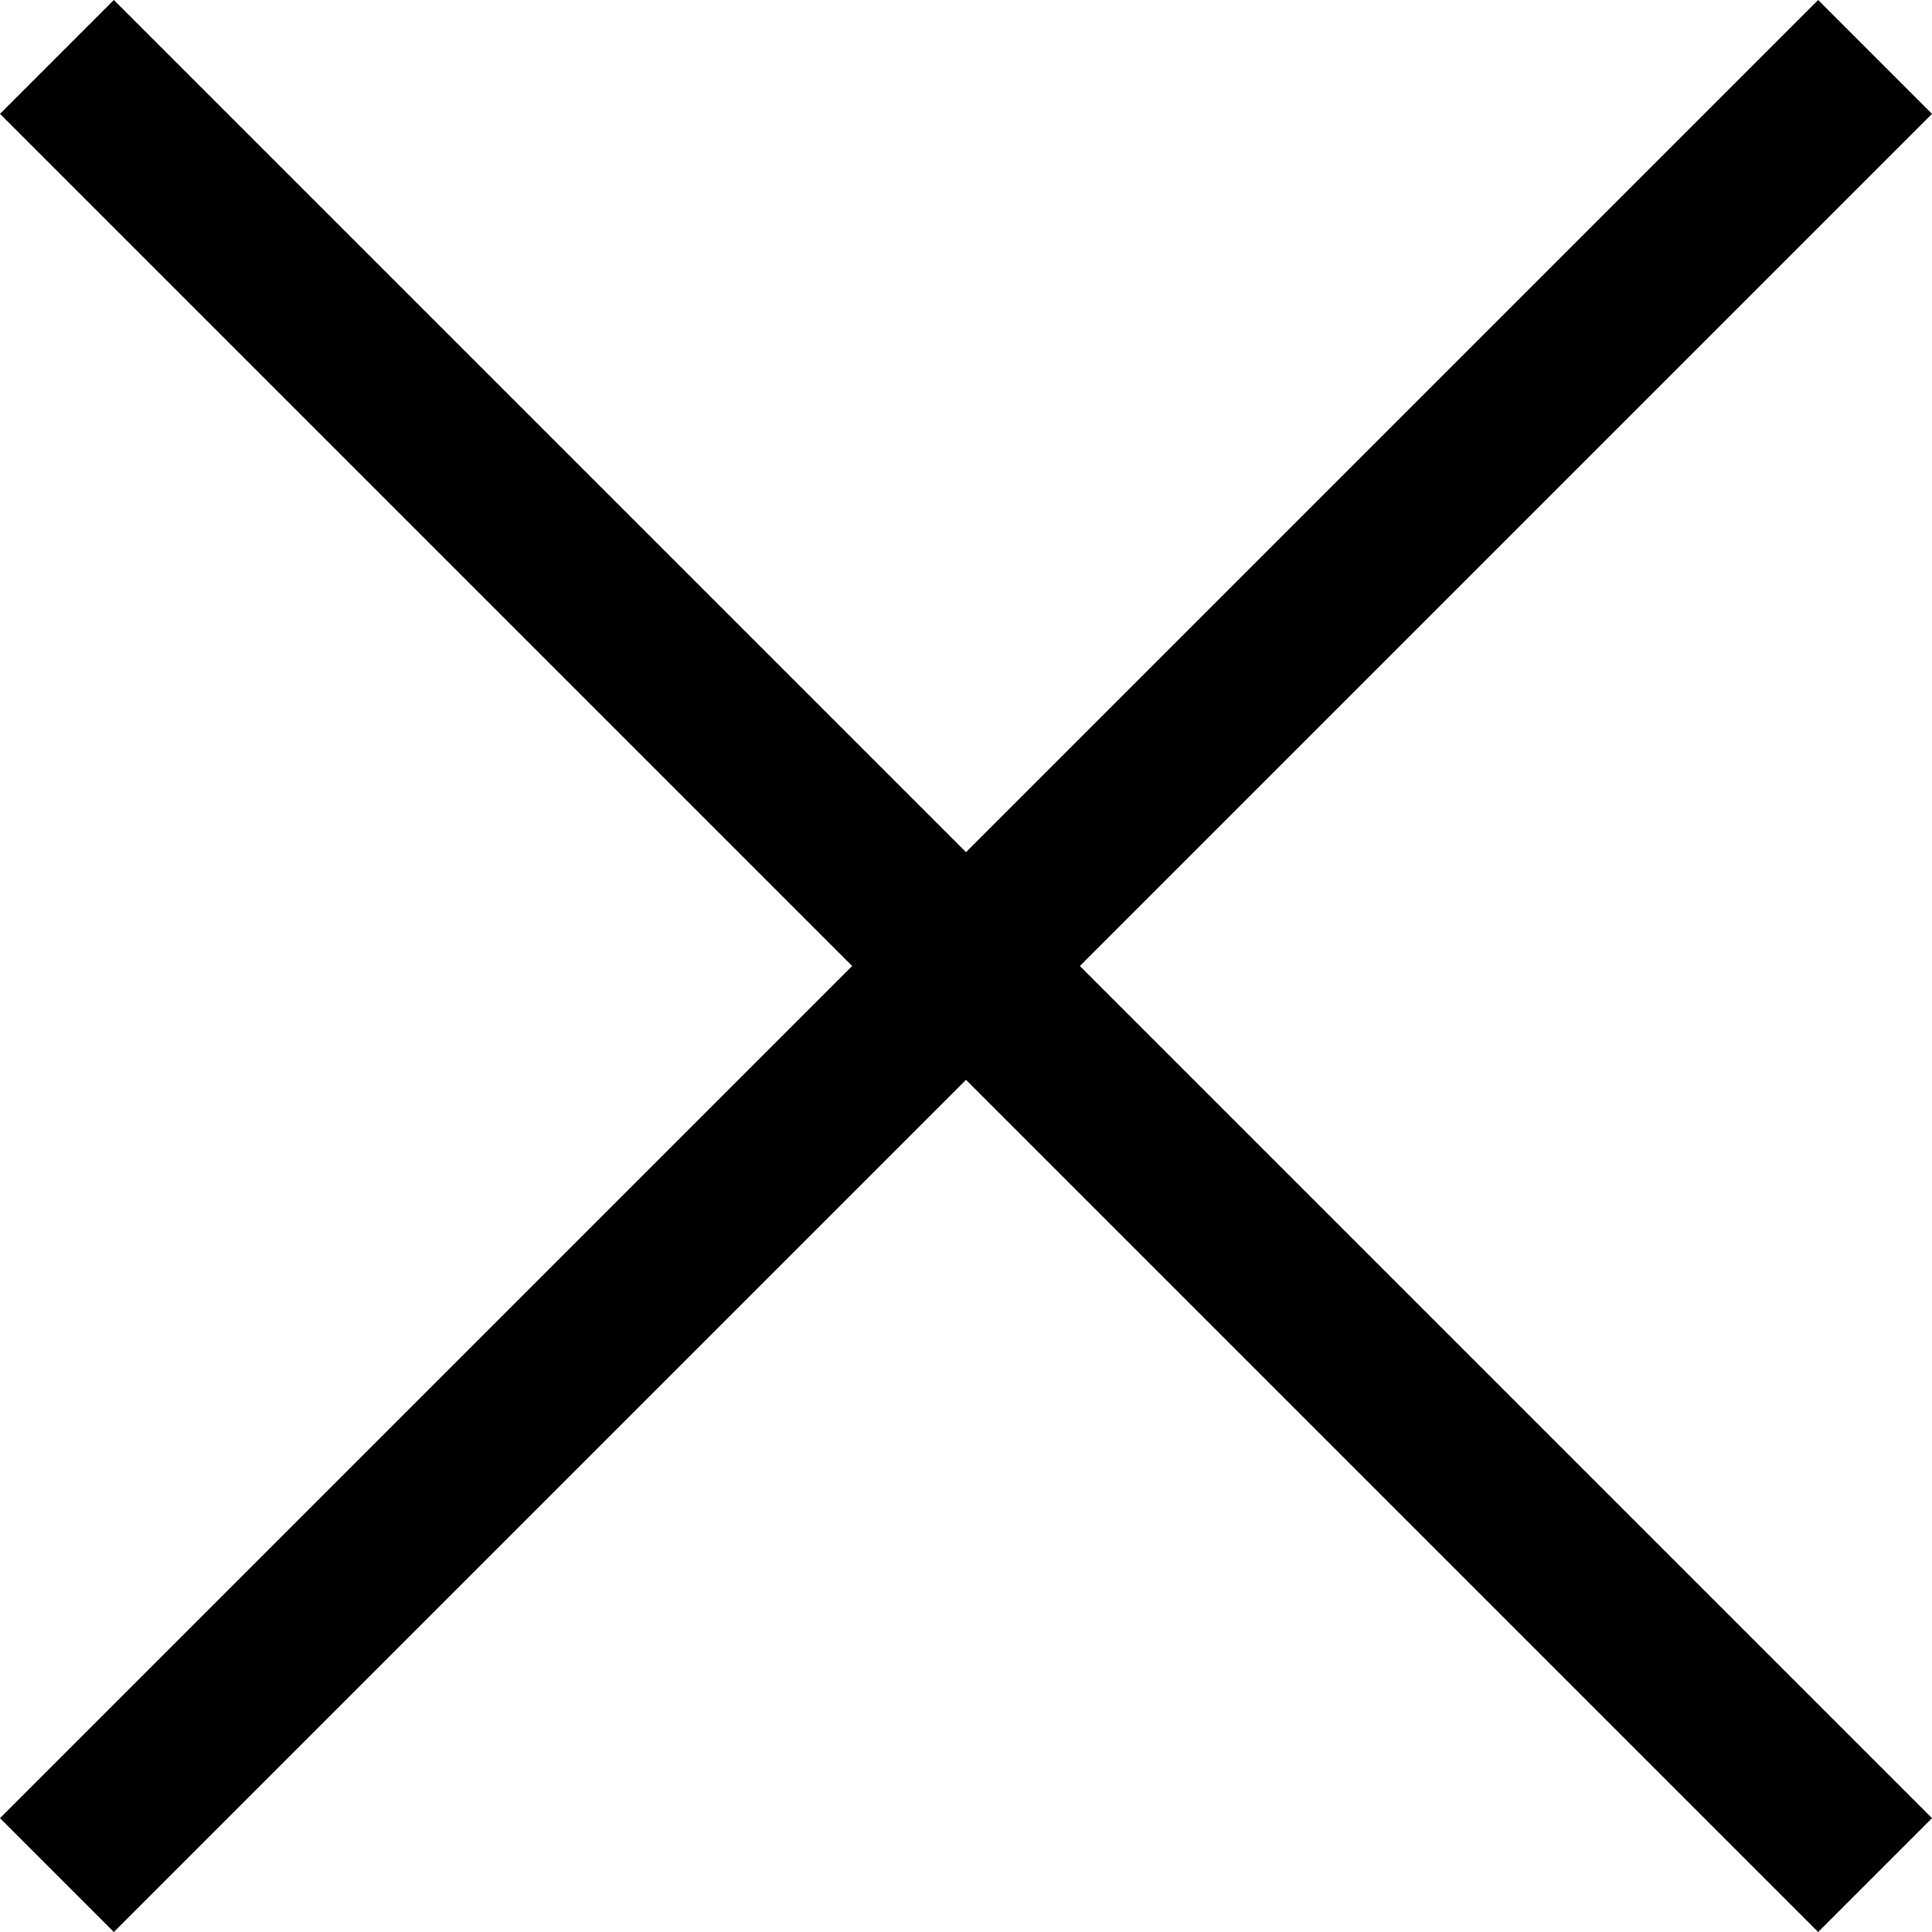
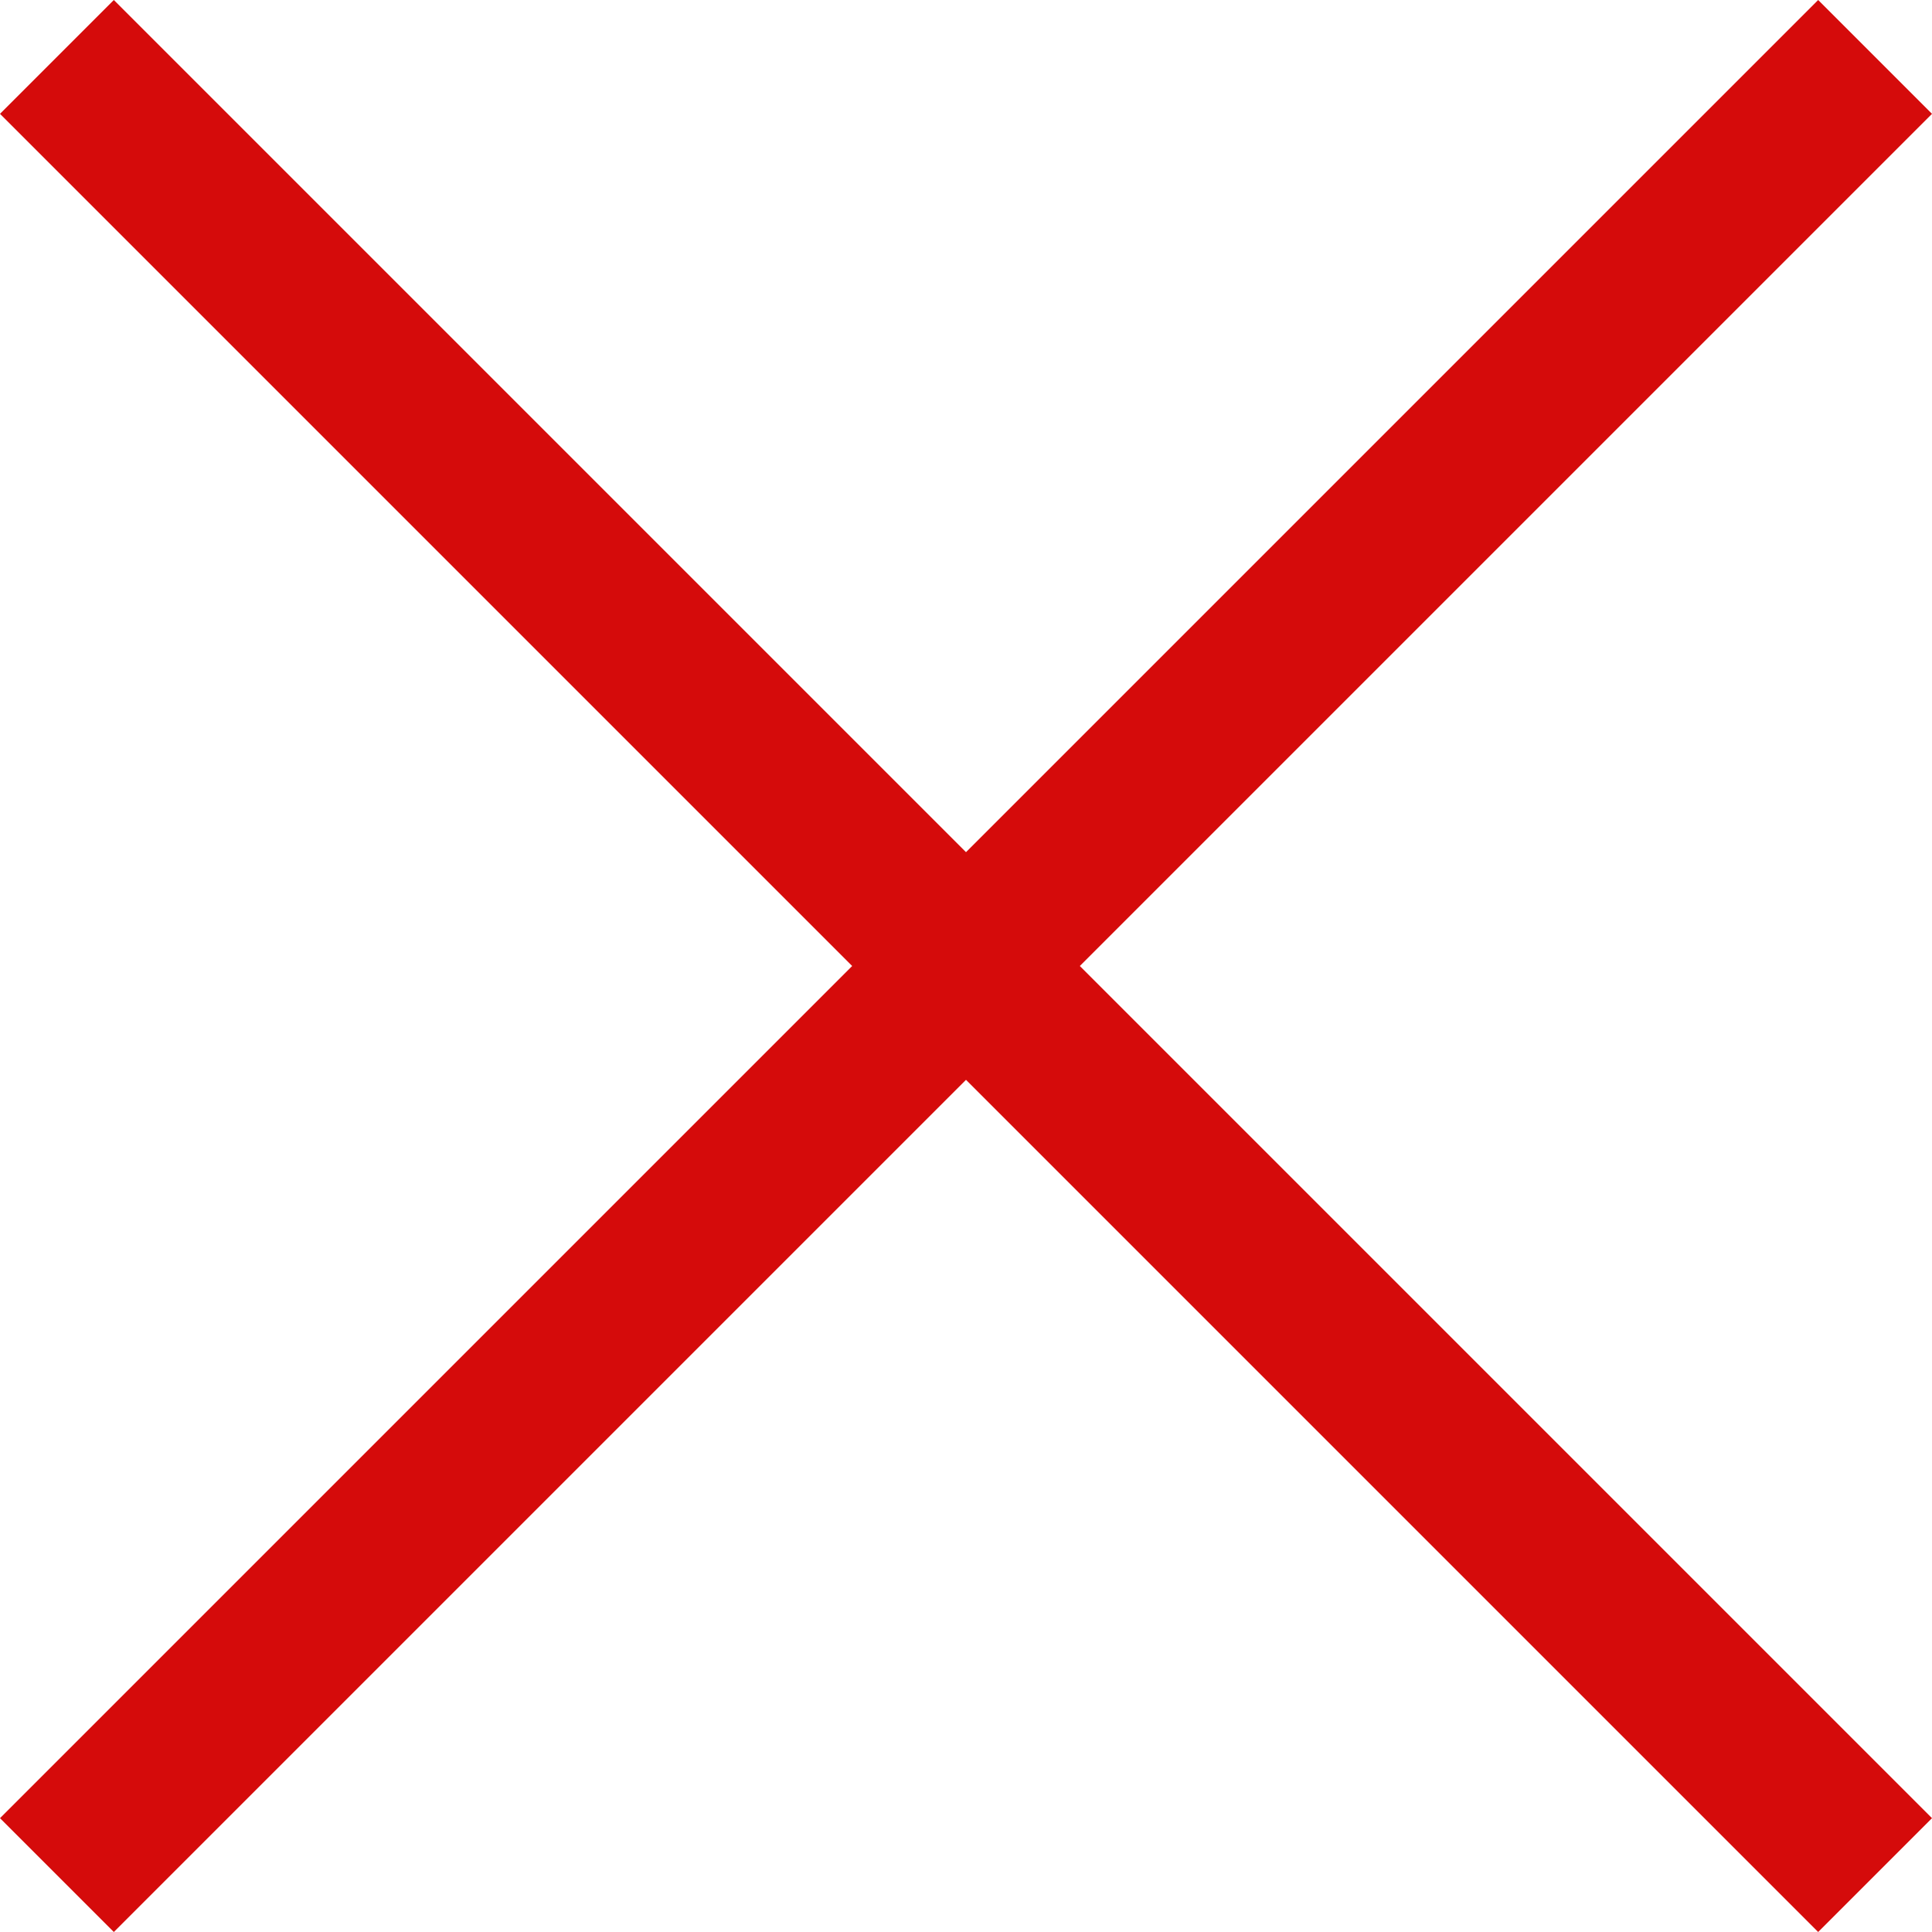
- <svg xmlns="http://www.w3.org/2000/svg" id="Capa_1" enable-background="new 0 0 413.348 413.348" height="512" viewBox="0 0 413.348 413.348" width="512">
-   <path d="m413.348 24.354-24.354-24.354-182.32 182.32-182.32-182.32-24.354 24.354 182.32 182.32-182.32 182.32 24.354 24.354 182.32-182.32 182.32 182.32 24.354-24.354-182.32-182.32z" />
+ <svg xmlns="http://www.w3.org/2000/svg" enable-background="new 0 0 413.348 413.348" height="413.348" width="413.348">
+   <rect id="backgroundrect" width="100%" height="100%" x="0" y="0" fill="none" stroke="none" />
+   <g class="currentLayer" style="">
+     <path d="m413.348 24.354-24.354-24.354-182.32 182.32-182.32-182.32-24.354 24.354 182.32 182.32-182.32 182.32 24.354 24.354 182.32-182.32 182.32 182.32 24.354-24.354-182.32-182.32z" id="svg_1" class="selected" fill="#d50b0b" fill-opacity="1" />
+   </g>
</svg>
